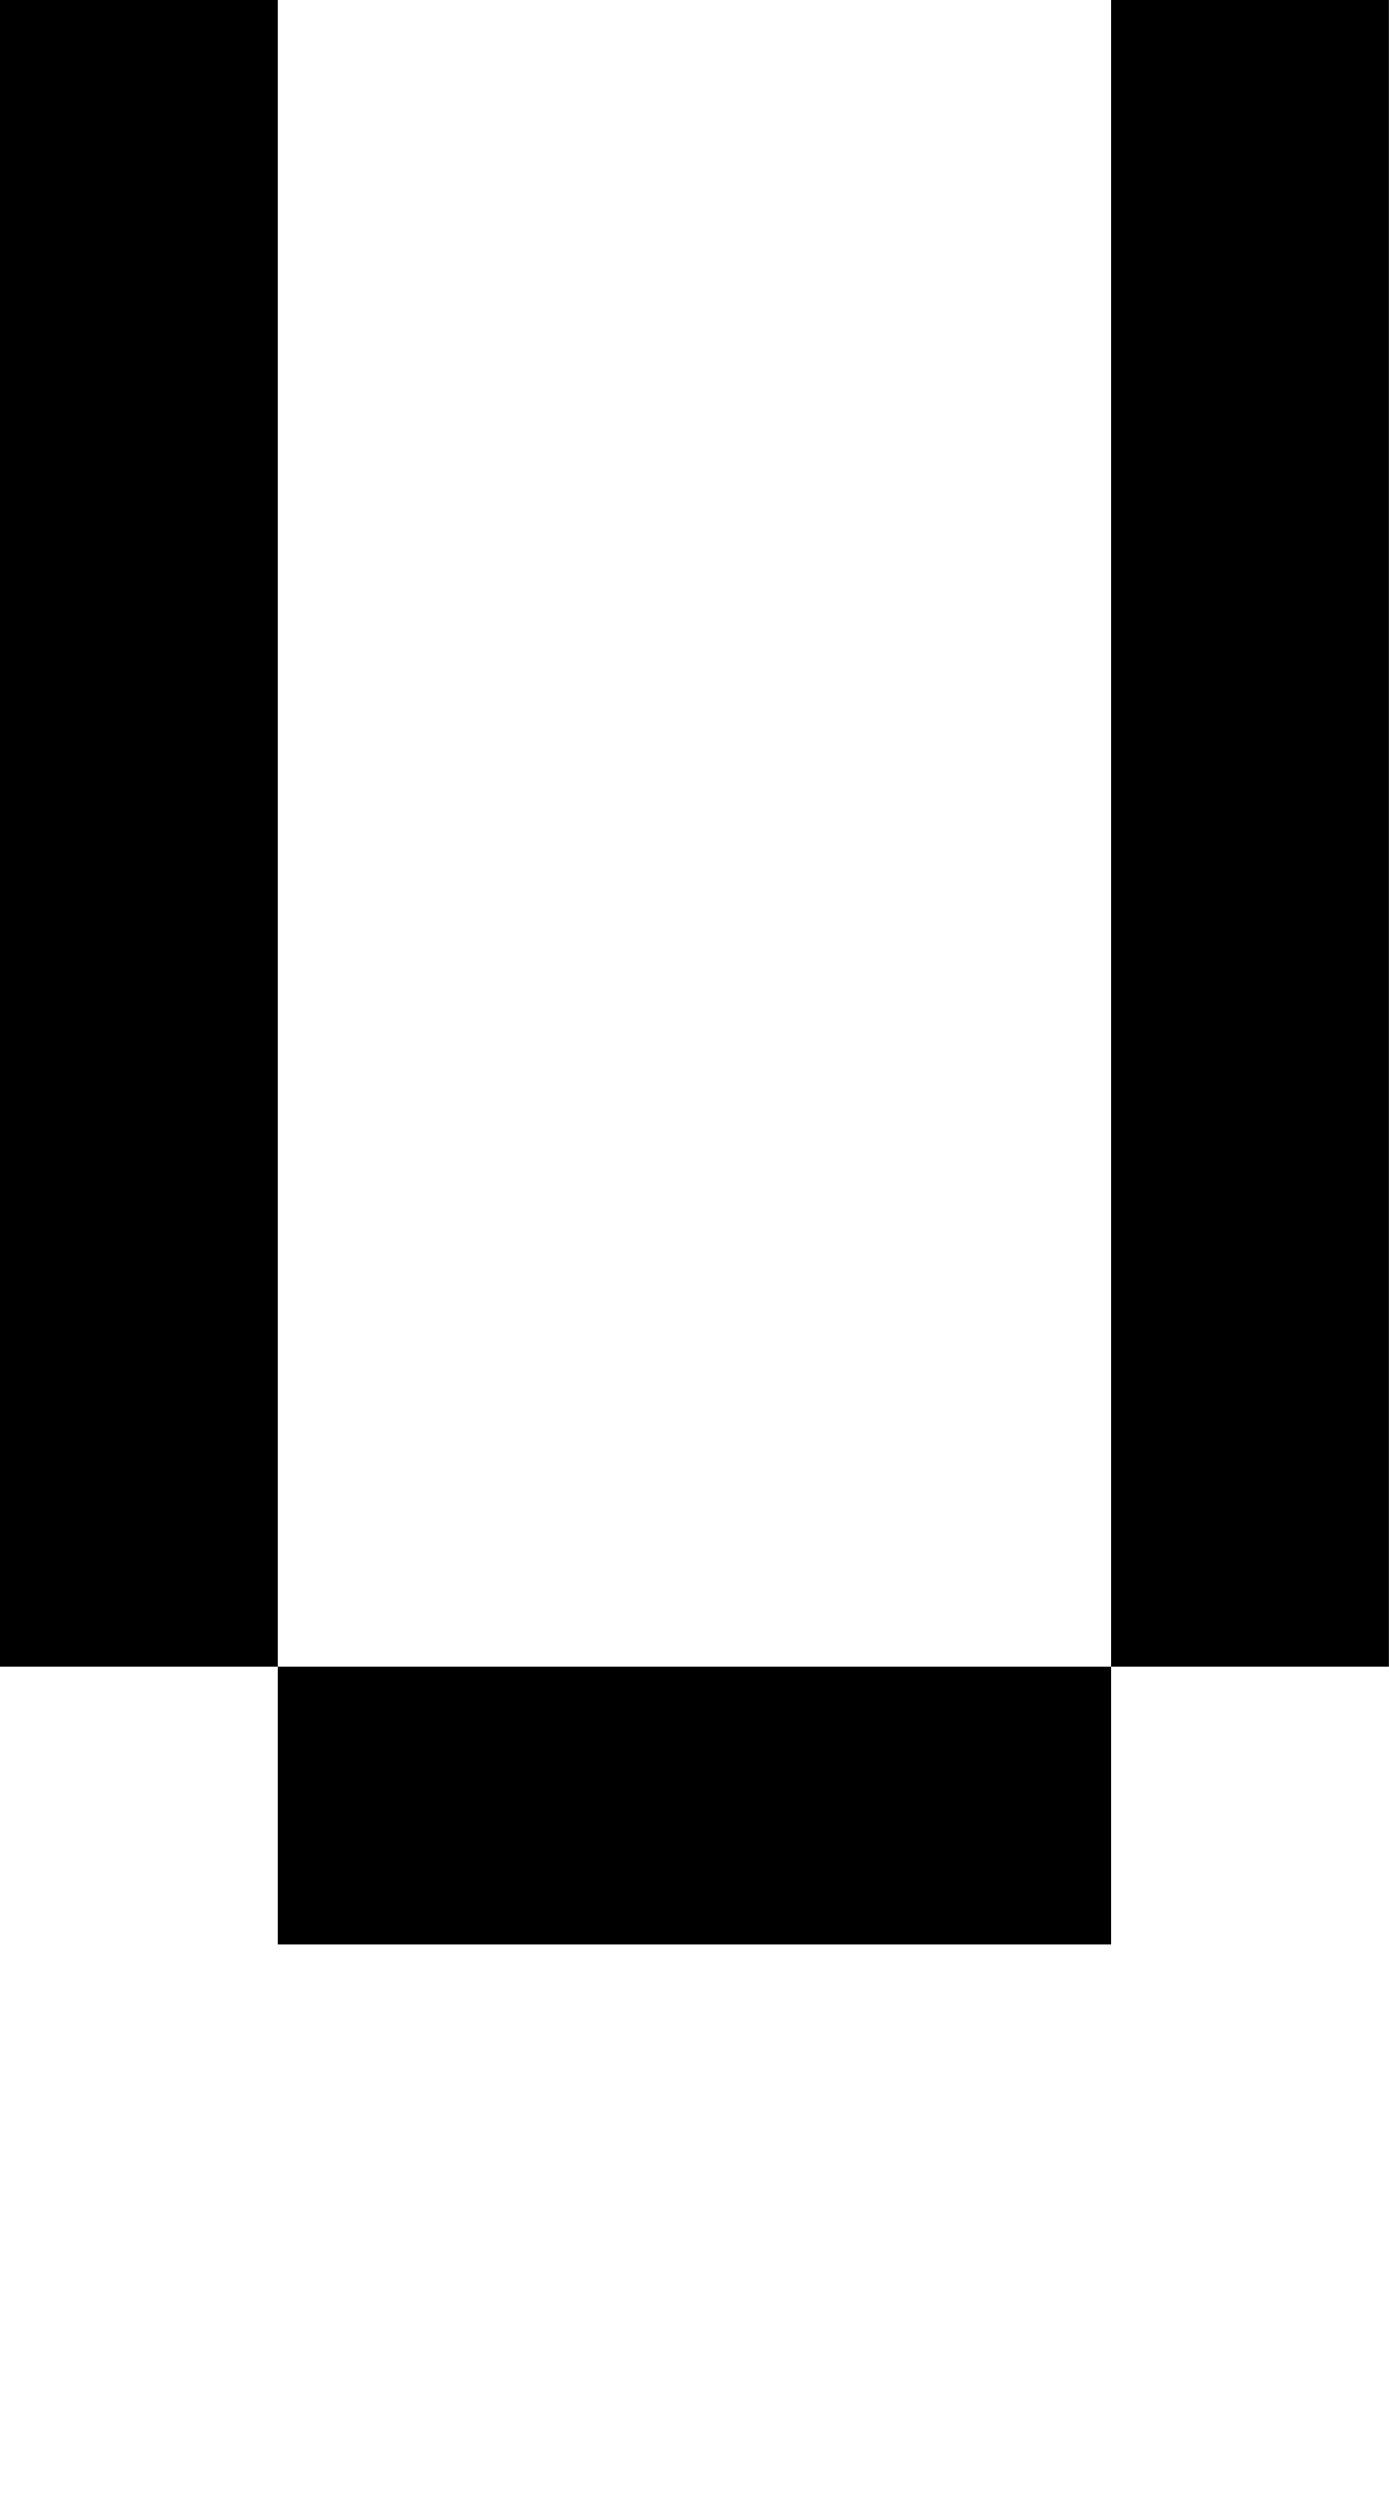
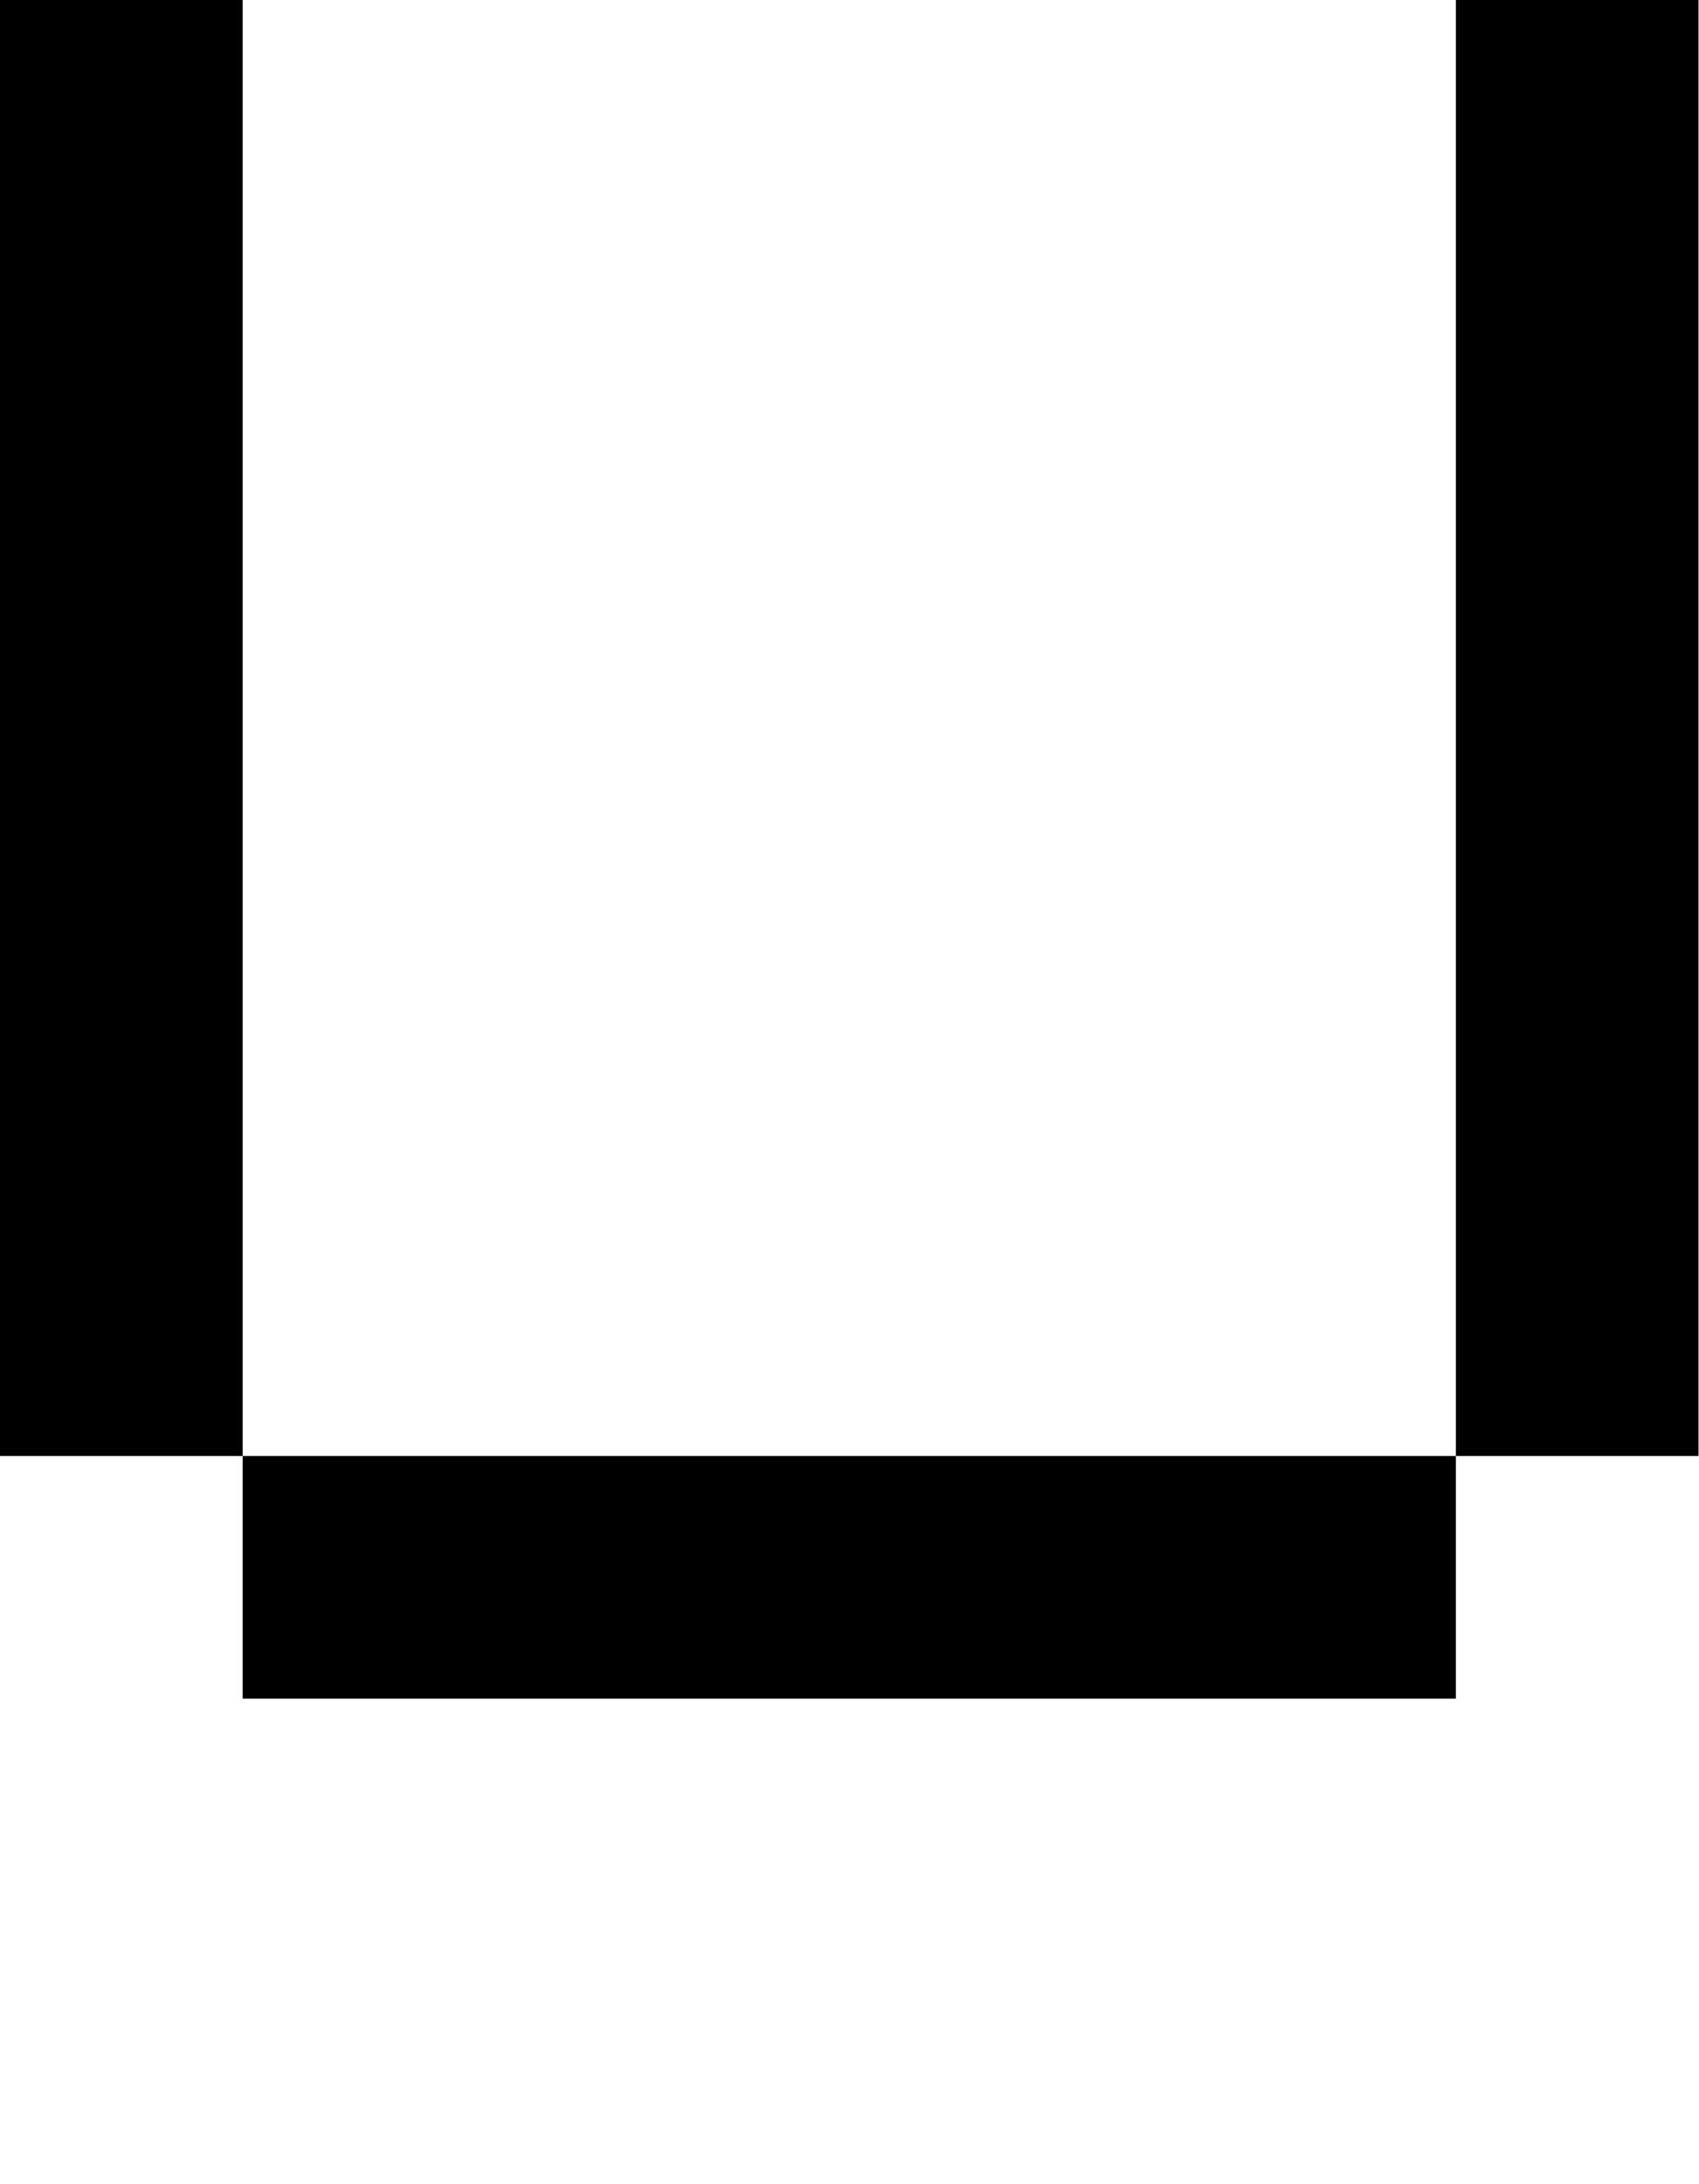
- <svg xmlns="http://www.w3.org/2000/svg" viewBox="0,0,5,9">
-   <path d="       M1,6       L4,6       L4,0       L5,0       L5,6       L4,6       L4,7       L1,7       Z       L0,6       L0,0       L1,0       Z" />
+ <svg xmlns="http://www.w3.org/2000/svg" viewBox="0,0,7,9">
+   <path d="       M1,6       L6,6       L6,0       L7,0       L7,6       L6,6       L6,7       L1,7       Z       L0,6       L0,0       L1,0       Z" />
</svg>
